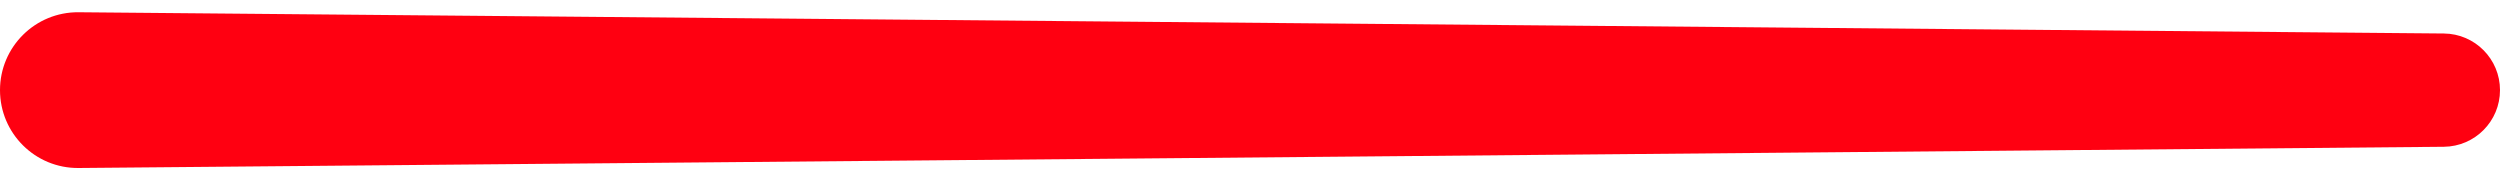
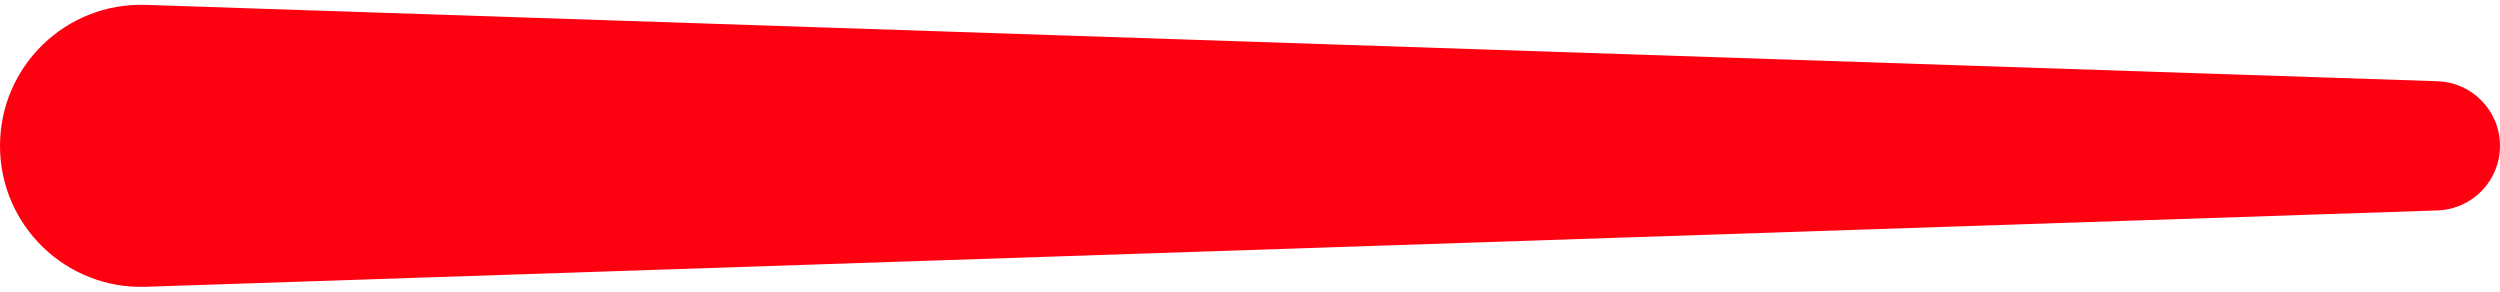
- <svg xmlns="http://www.w3.org/2000/svg" width="110" height="8" viewBox="0 0 110 8" fill="none">
-   <path d="M3.458 7.392L107.53 6.458C108.898 6.445 110 5.333 110 3.966C110 2.598 108.898 1.486 107.53 1.474L3.458 0.539C1.553 0.522 -1.85213e-08 2.061 -4.12341e-08 3.966C-6.39469e-08 5.87 1.553 7.41 3.458 7.392Z" fill="#FF0011" />
+ <svg xmlns="http://www.w3.org/2000/svg" width="60" height="7" viewBox="0 0 60 7" fill="none">
+   <path d="M3.498 6.883L58.501 5.05C59.337 5.022 60 4.336 60 3.5C60 2.664 59.337 1.978 58.501 1.95L3.498 0.117C1.585 0.053 -1.89147e-08 1.586 -4.17371e-08 3.5C-6.45594e-08 5.414 1.585 6.947 3.498 6.883Z" fill="#FF0011" />
</svg>
